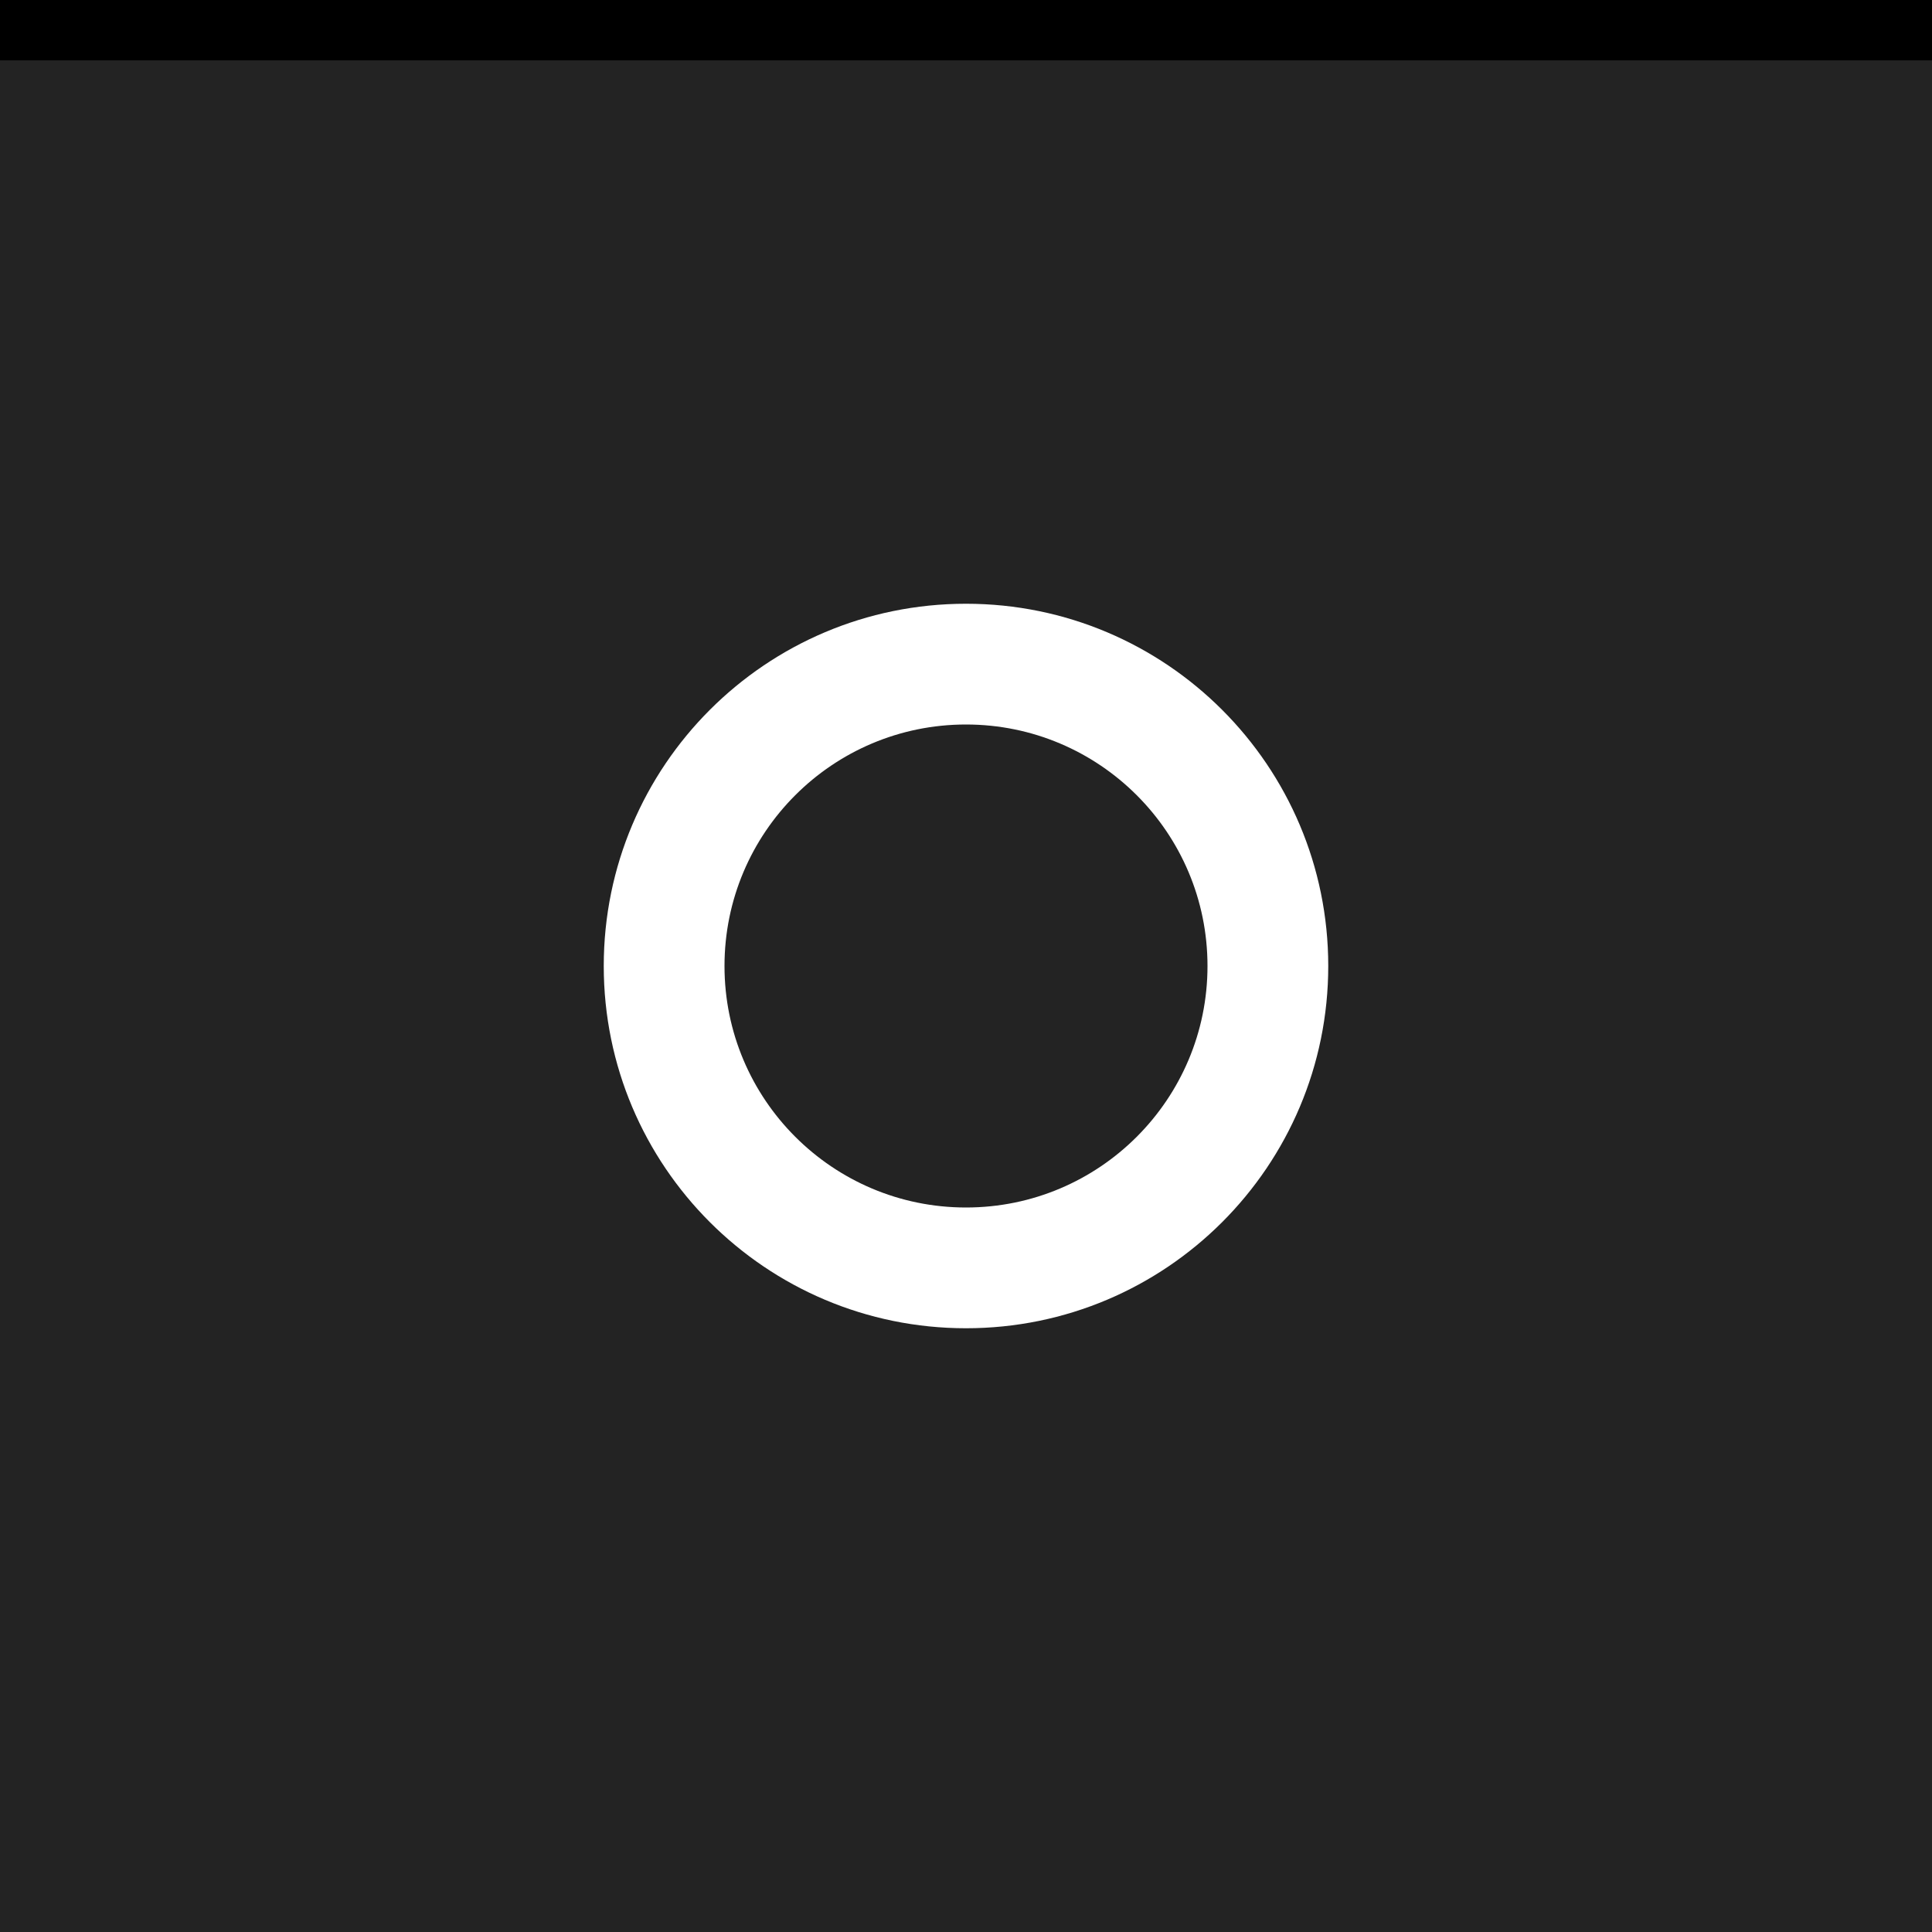
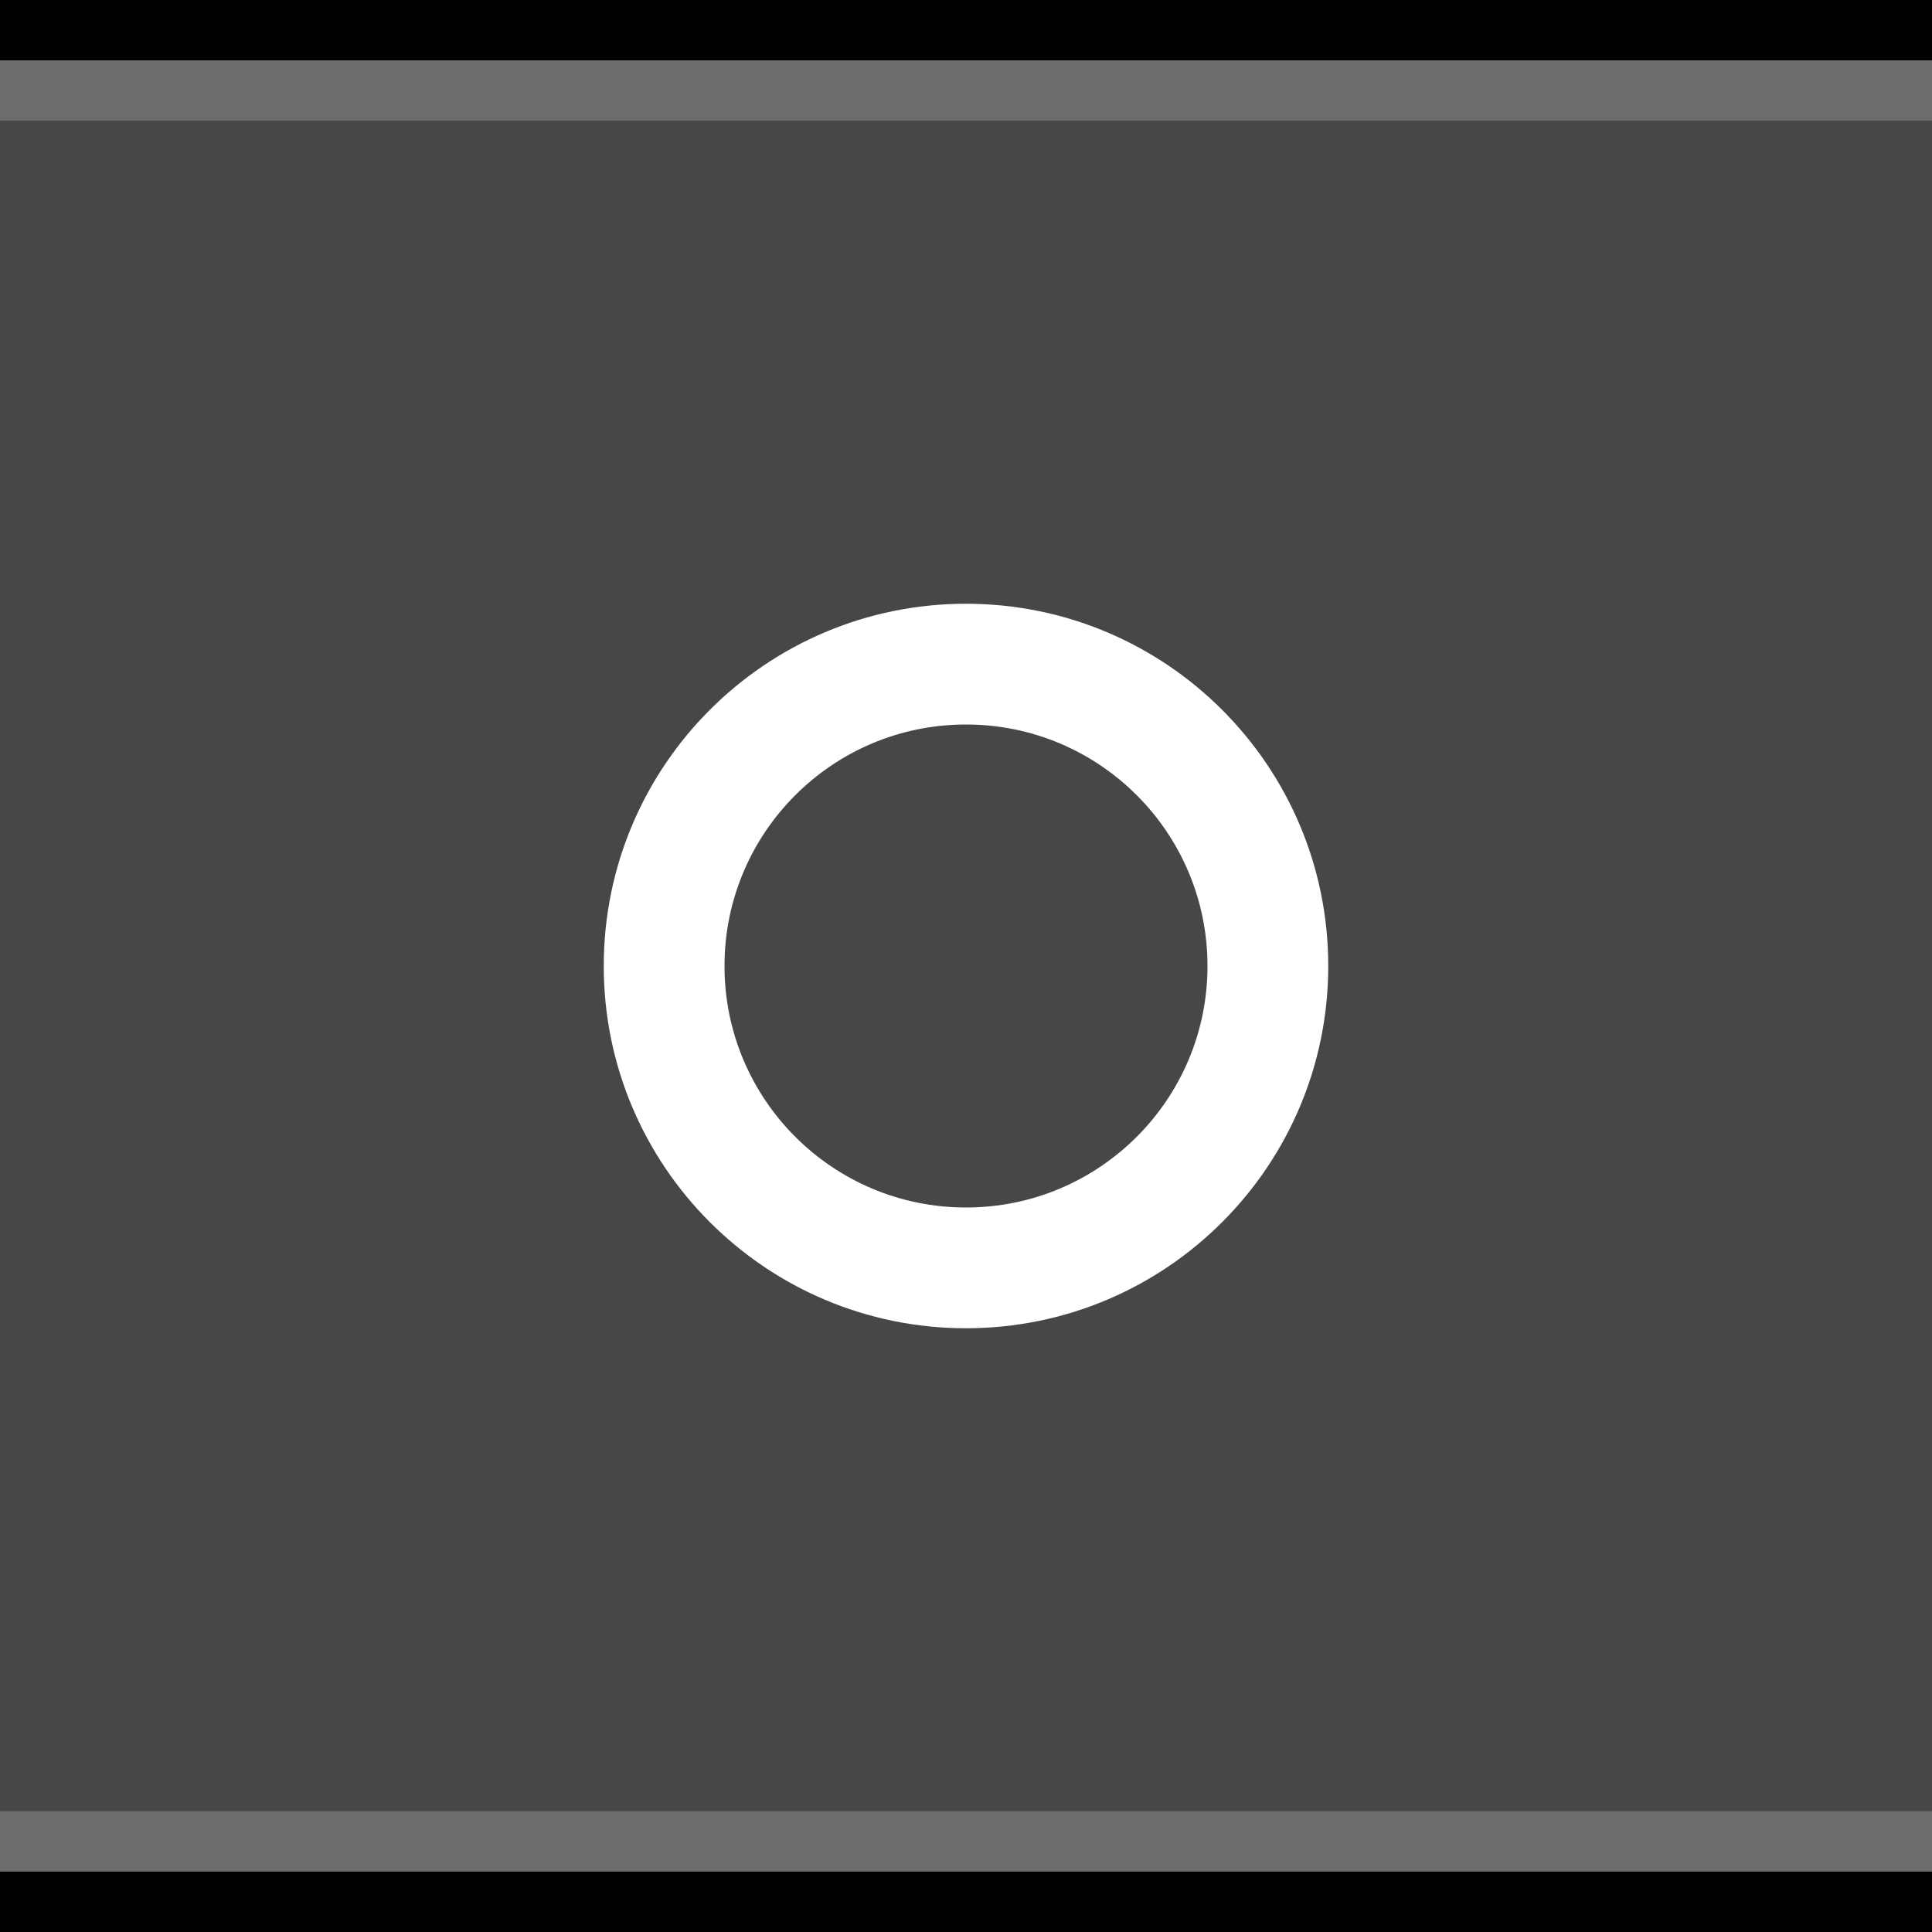
<svg xmlns="http://www.w3.org/2000/svg" width="32" height="32" viewBox="0 0 32 32" version="1.1" id="svg120">
  <defs id="defs124" />
-   <rect width="32" height="32" fill="#E0E0E0" id="rect110" style="fill:#232323;fill-opacity:1" />
+   <rect width="32" height="32" fill="#E0E0E0" id="rect110" style="fill:#474747;fill-opacity:1" />
  <rect width="32" height="1" fill="#FFFFFF" fill-opacity="0.4" id="rect112" style="fill:#000000;fill-opacity:1" />
-   <g fill="#000000" opacity="0.6" id="g118" style="fill:#ffffff;fill-opacity:1;opacity:1">
-     <circle cx="16" cy="16" r="12" opacity="0" id="circle114" style="fill:#ffffff;fill-opacity:1" />
-     <path d="m16 10a6 6 0 0 0 -6 6 6 6 0 0 0 6 6 6 6 0 0 0 6 -6 6 6 0 0 0 -6 -6zm0 2a4 4 0 0 1 4 4 4 4 0 0 1 -4 4 4 4 0 0 1 -4 -4 4 4 0 0 1 4 -4z" id="path116" style="fill:#ffffff;fill-opacity:1" />
+   <g style="fill:#ffffff;fill-opacity:1;opacity:1" fill="#000000" opacity="0.6" id="g118">
+     <circle style="fill:#ffffff;fill-opacity:1" cx="16" cy="16" r="12" opacity="0" id="circle114" />
+     <path style="fill:#ffffff;fill-opacity:1" d="m16 10a6 6 0 0 0 -6 6 6 6 0 0 0 6 6 6 6 0 0 0 6 -6 6 6 0 0 0 -6 -6zm0 2a4 4 0 0 1 4 4 4 4 0 0 1 -4 4 4 4 0 0 1 -4 -4 4 4 0 0 1 4 -4z" id="path116" />
  </g>
+   <rect y="1" x="0" width="32" height="1" fill="#FFFFFF" fill-opacity="0.4" id="rect166" style="fill:#ffffff;fill-opacity:1;opacity:0.2" />
+   <rect y="31" x="0" width="32" height="1" fill="#FFFFFF" fill-opacity="0.4" id="rect166-2" style="fill:#000000;fill-opacity:1" />
+   <rect y="30" x="0" width="32" height="1" fill="#FFFFFF" fill-opacity="0.4" id="rect166-3" style="fill:#ffffff;fill-opacity:1;opacity:0.2" />
</svg>
